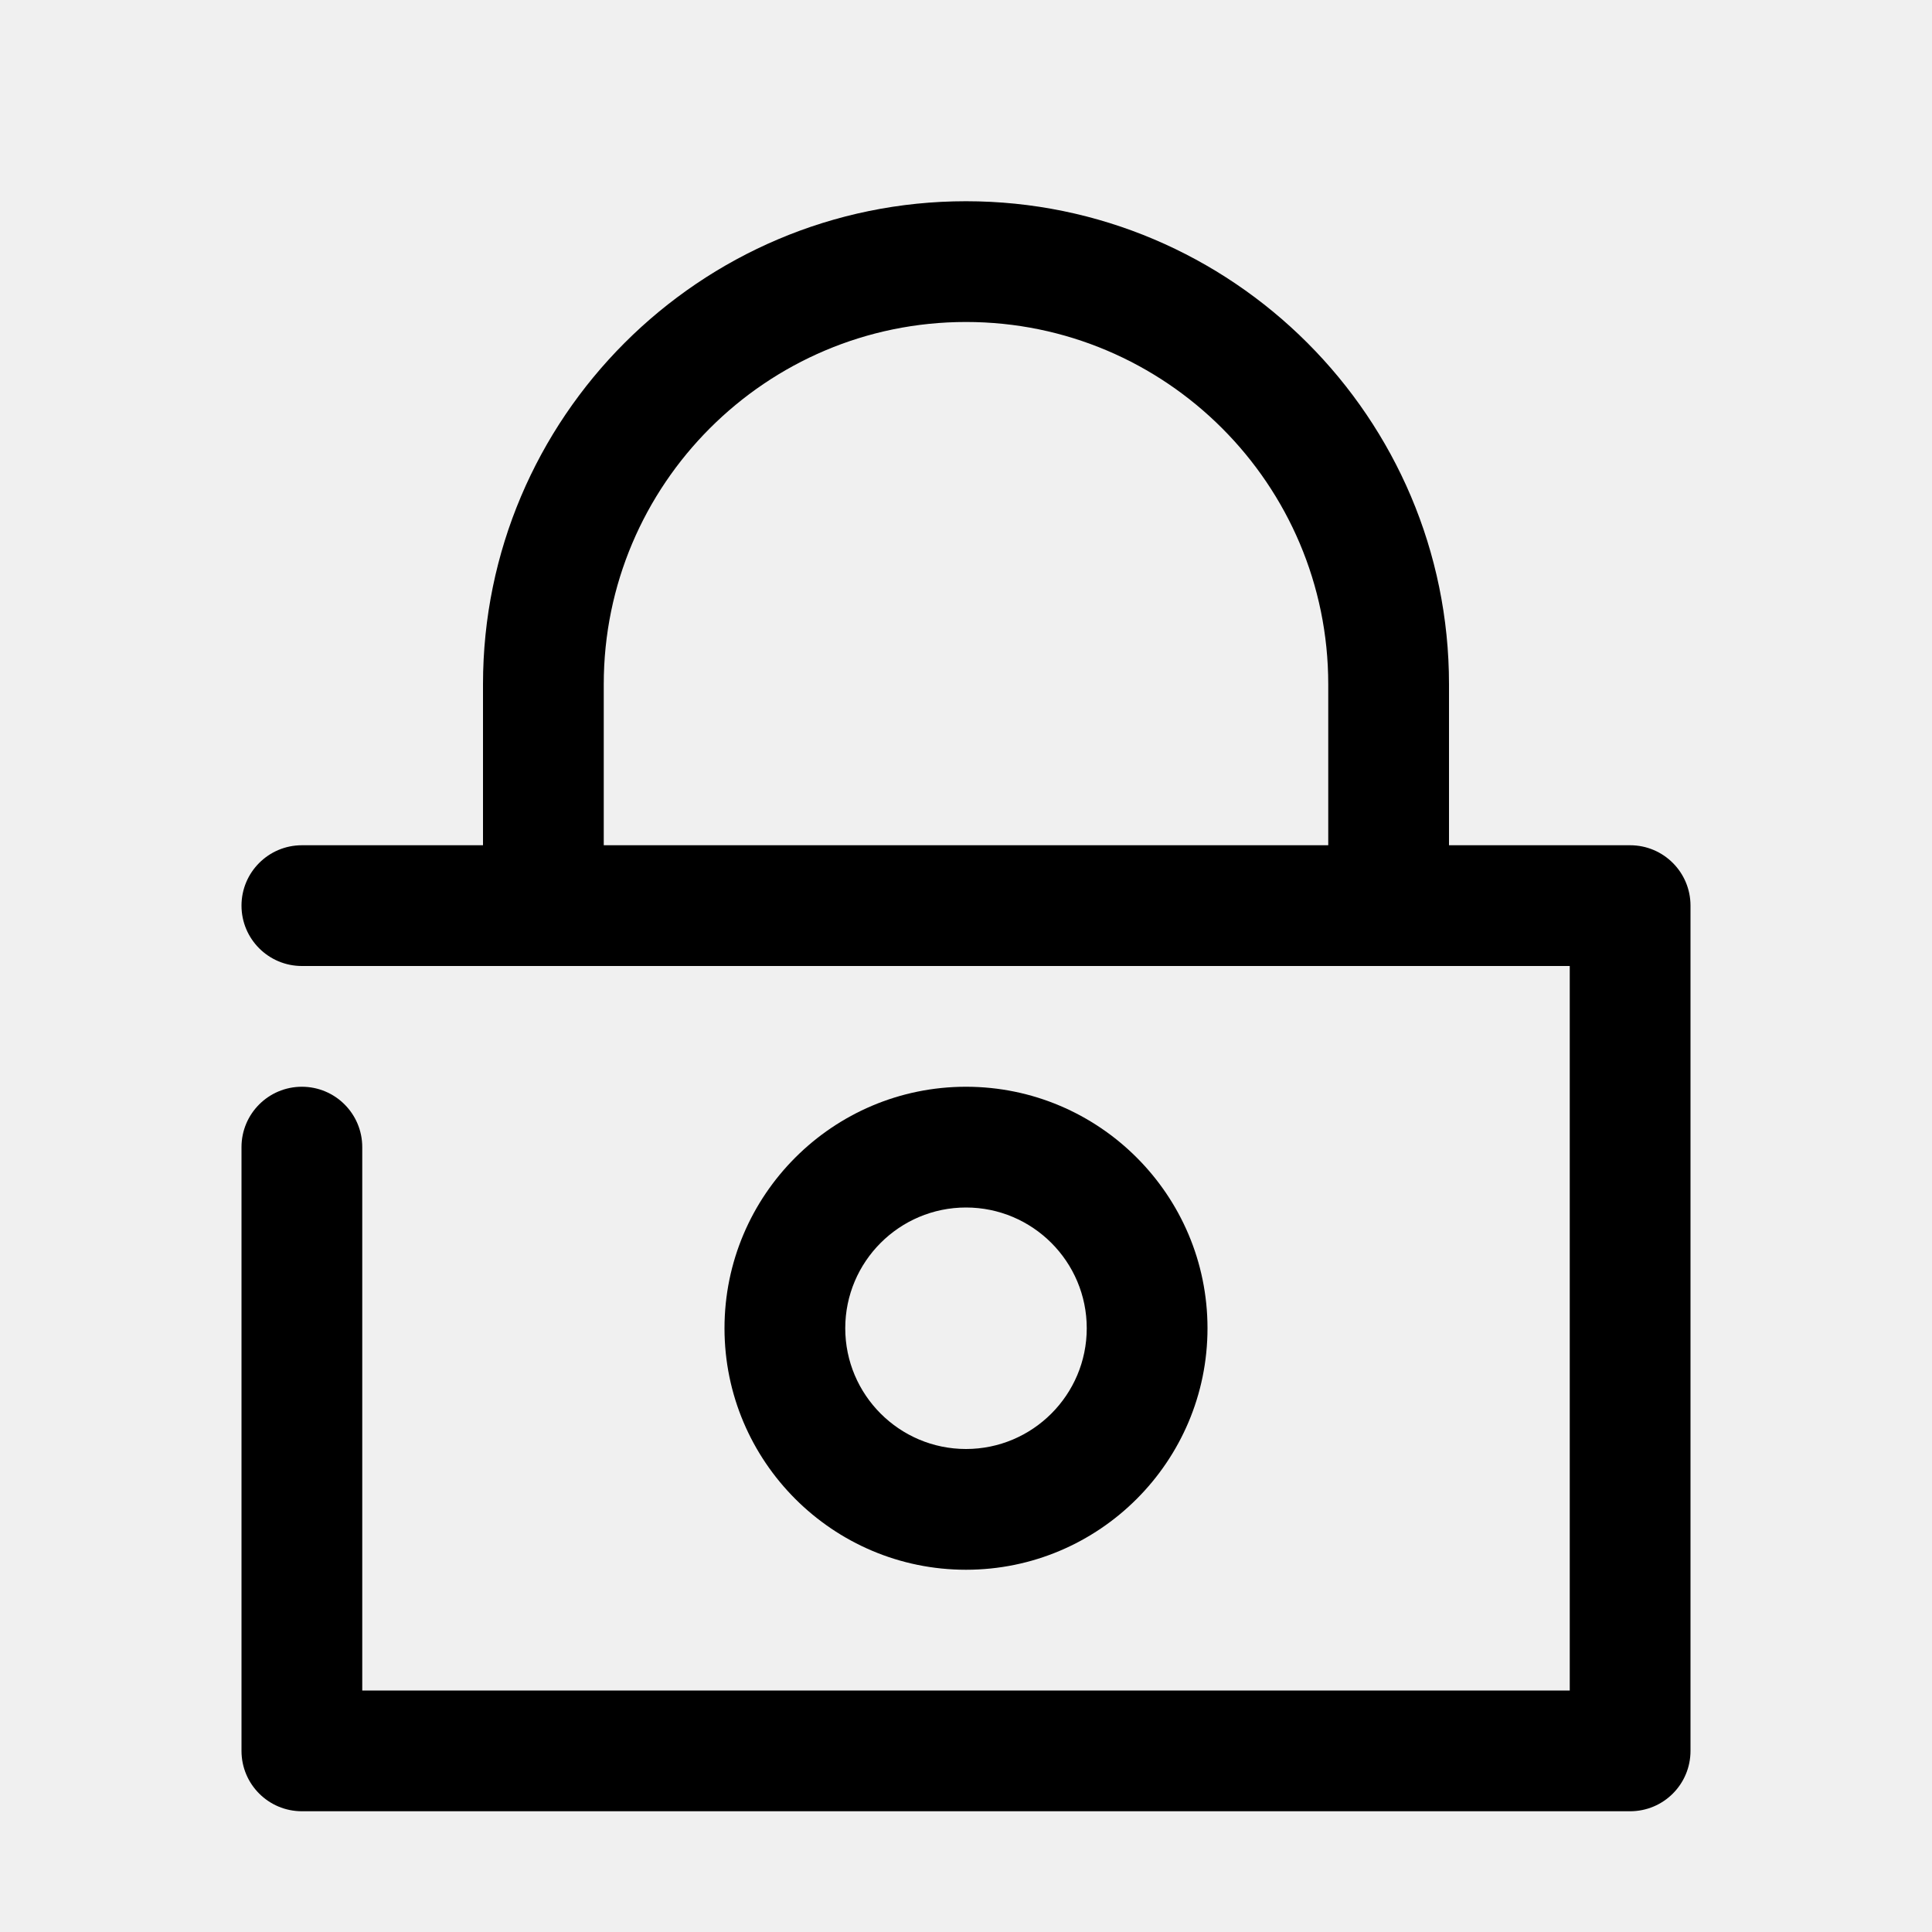
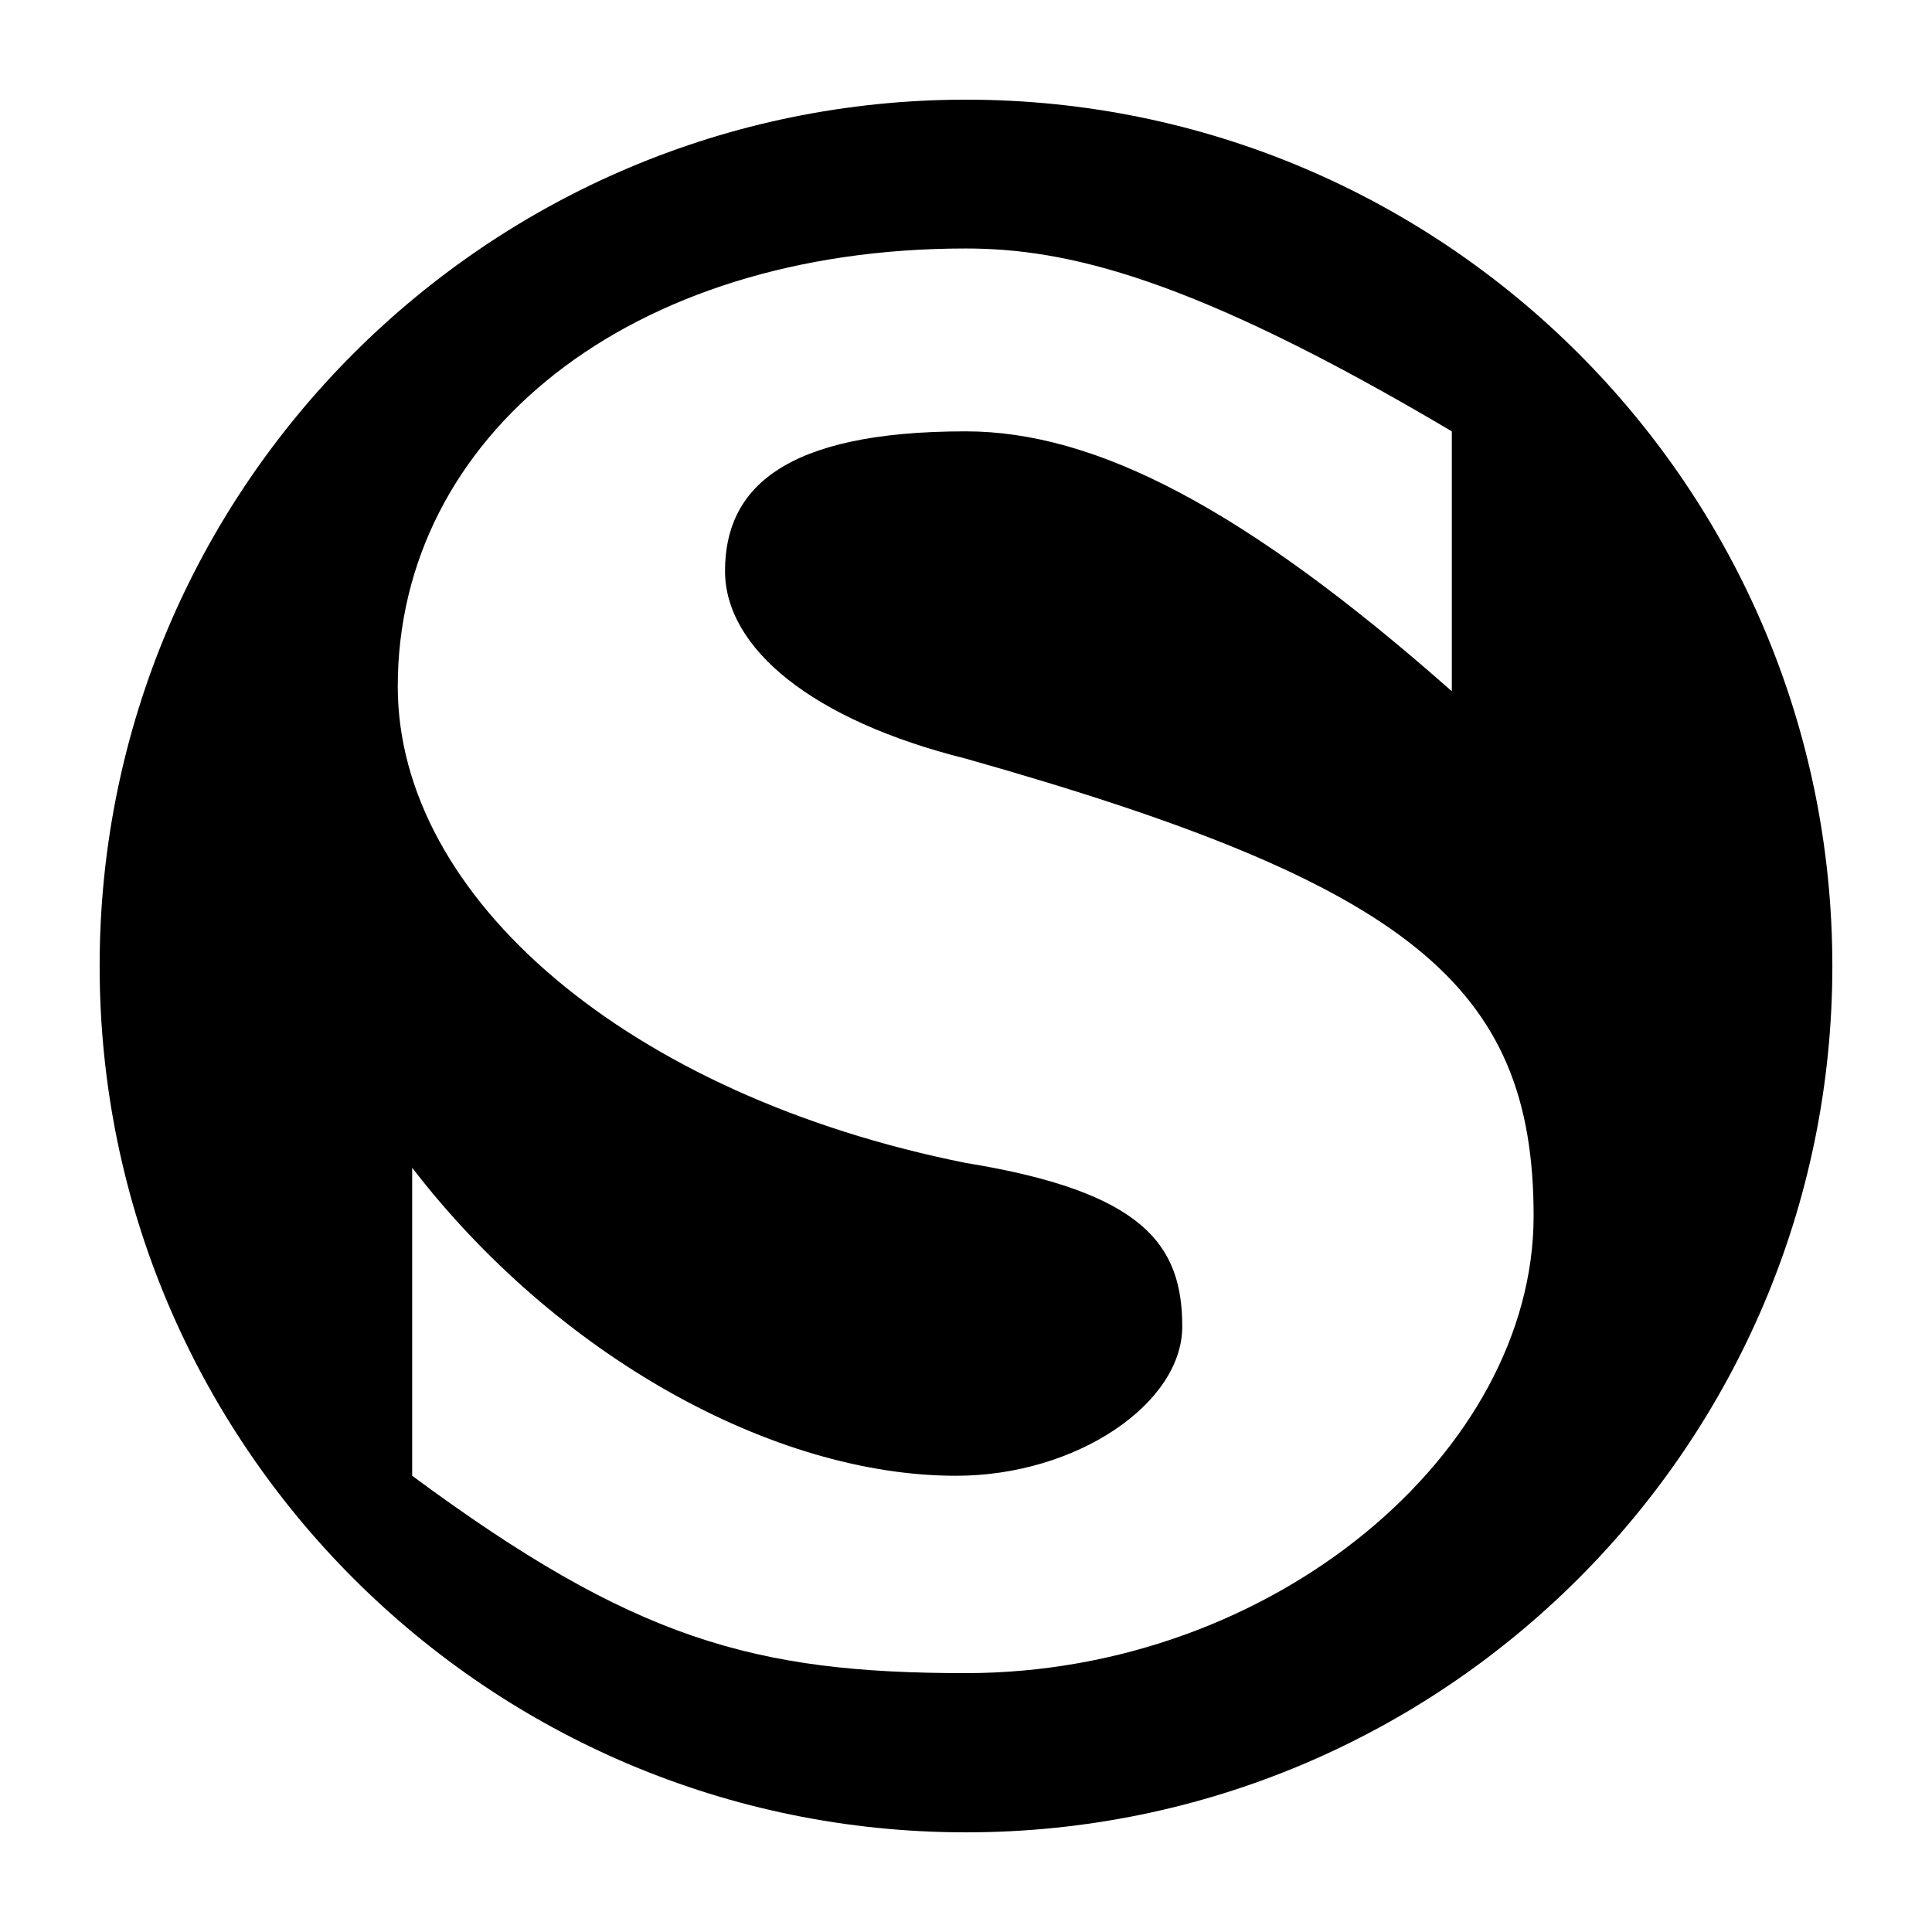
- <svg xmlns="http://www.w3.org/2000/svg" enable-background="new 0 0 32 32" height="32px" id="Layer_1" version="1.1" viewBox="0 0 32 32" width="32px" xml:space="preserve">
-   <g>
-     <polyline fill="none" points="   649,137.999 675,137.999 675,155.999 661,155.999  " stroke="#FFFFFF" stroke-linecap="round" stroke-linejoin="round" stroke-miterlimit="10" stroke-width="2" />
-     <polyline fill="none" points="   653,155.999 649,155.999 649,141.999  " stroke="#FFFFFF" stroke-linecap="round" stroke-linejoin="round" stroke-miterlimit="10" stroke-width="2" />
-     <polyline fill="none" points="   661,156 653,162 653,156  " stroke="#FFFFFF" stroke-linecap="round" stroke-linejoin="round" stroke-miterlimit="10" stroke-width="2" />
-   </g>
-   <g>
-     <path d="M27,14h-3v-2.667c0-4.411-3.589-8-8-8s-8,3.589-8,8V14H5c-0.552,0-1,0.448-1,1s0.448,1,1,1h21v12H6v-9c0-0.553-0.448-1-1-1   s-1,0.447-1,1v10c0,0.553,0.448,1,1,1h22c0.553,0,1-0.447,1-1V15C28,14.448,27.553,14,27,14z M10,11.333c0-3.309,2.691-6,6-6   s6,2.691,6,6V14H10V11.333z" />
-     <path d="M20,22c0-2.206-1.794-4-4-4c-2.206,0-4,1.794-4,4s1.794,4,4,4C18.206,26,20,24.206,20,22z M14,22c0-1.103,0.897-2,2-2   c1.103,0,2,0.897,2,2s-0.897,2-2,2C14.897,24,14,23.103,14,22z" />
+ <svg xmlns="http://www.w3.org/2000/svg" width="2500" height="2500" viewBox="0 0 192.756 192.756">
+   <g fill-rule="evenodd" clip-rule="evenodd">
+     <path fill="#fff" d="M0 0h192.756v192.756H0V0z" />
+     <path d="M182.814 96.378c0-47.713-38.721-86.434-86.435-86.434-47.713 0-86.438 38.721-86.438 86.434 0 47.71 38.724 86.435 86.438 86.435 47.715-.001 86.435-38.725 86.435-86.435z" />
+     <path d="M41.123 116.506c14.406 18.729 36.012 30.732 54.264 30.732 12.002 0 22.567-7.199 22.567-14.885 0-8.164-3.842-13.443-21.606-16.328-33.615-6.723-56.663-26.413-56.663-47.538 0-24.97 23.048-43.695 56.663-43.695 10.084 0 22.569 2.879 48.5 18.244v25.932c-20.648-18.248-35.535-25.932-48.5-25.932-18.248 0-24.012 5.764-24.012 13.926 0 7.684 8.642 14.886 24.012 18.725 44.174 12.487 56.661 22.571 56.661 45.624 0 23.527-25.928 45.617-56.661 45.617-21.128 0-33.138-3.361-55.225-19.689v-30.733z" fill="#fff" />
  </g>
</svg>
